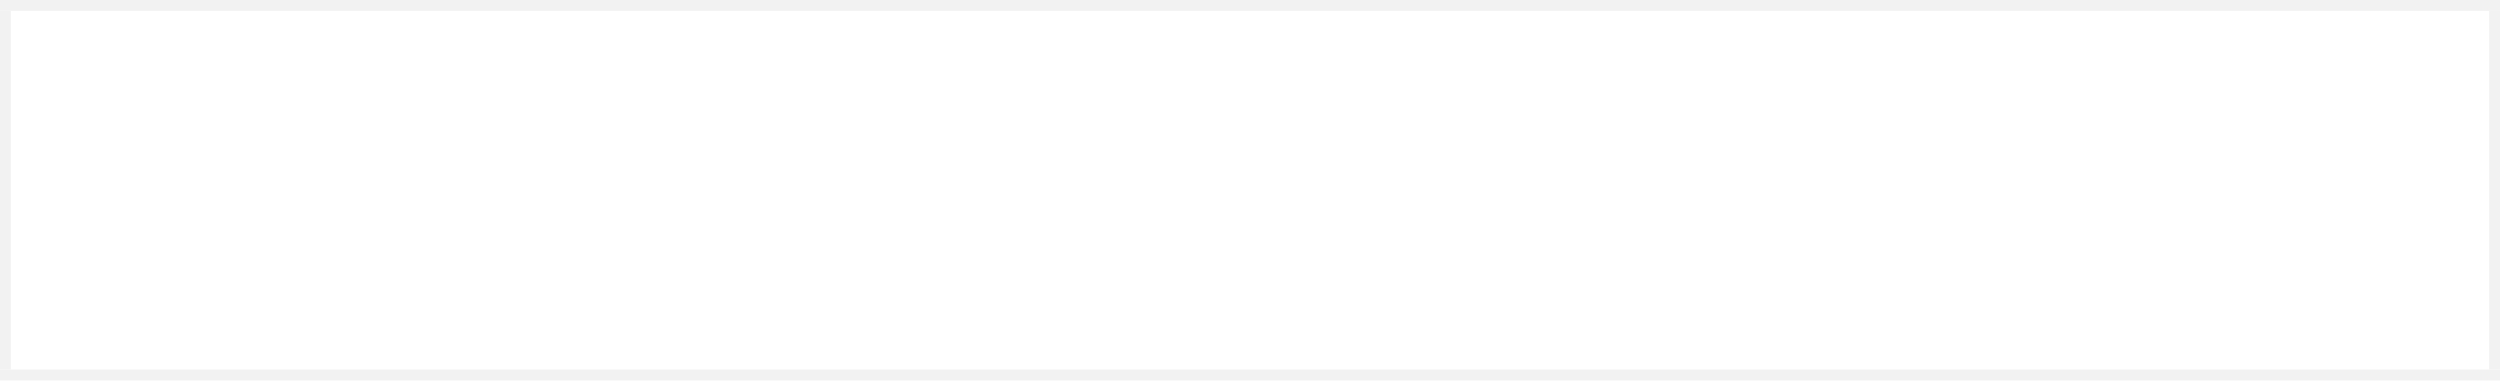
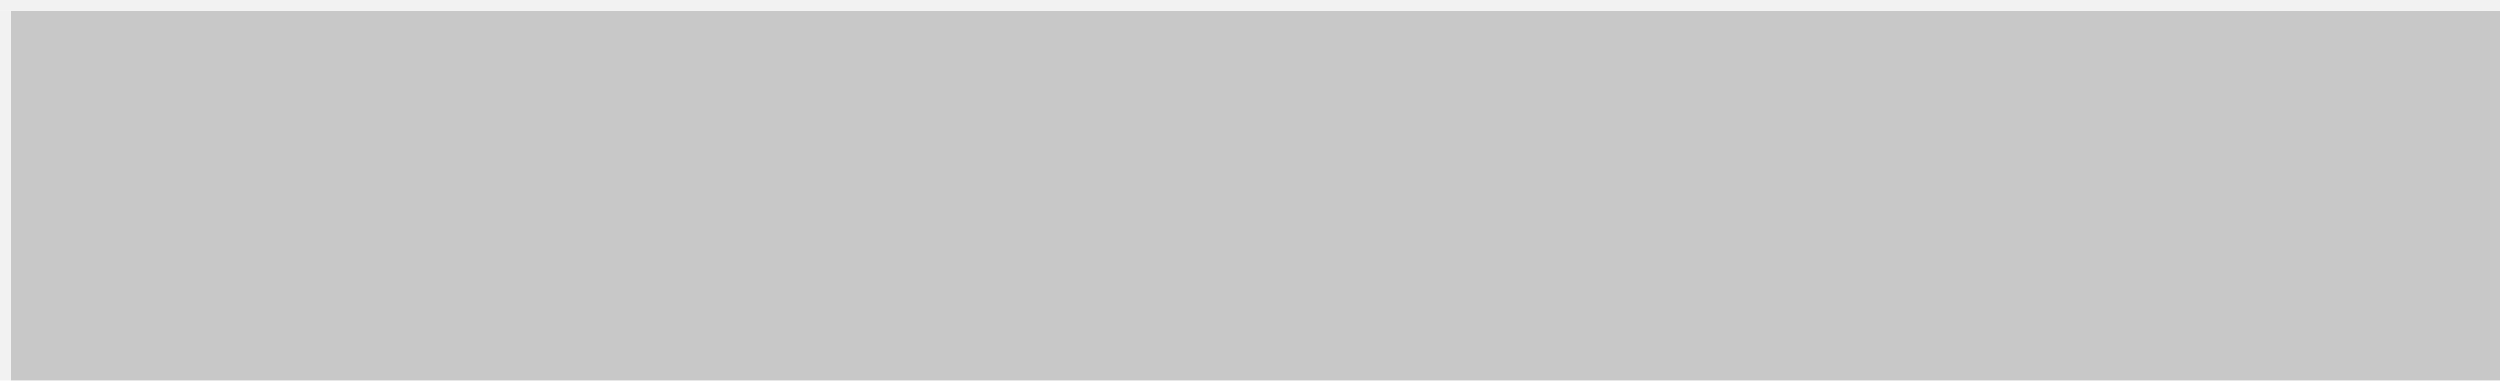
- <svg xmlns="http://www.w3.org/2000/svg" version="1.1" width="230px" height="35px" viewBox="1150 35 230 35">
-   <path d="M 1 1  L 229 1  L 229 34  L 1 34  L 1 1  Z " fill-rule="nonzero" fill="rgba(255, 255, 255, 1)" stroke="none" transform="matrix(1 0 0 1 1150 35 )" class="fill" />
-   <path d="M 0.5 1  L 0.5 34  " stroke-width="1" stroke-dasharray="0" stroke="rgba(242, 242, 242, 1)" fill="none" transform="matrix(1 0 0 1 1150 35 )" class="stroke" />
-   <path d="M 0 0.5  L 230 0.5  " stroke-width="1" stroke-dasharray="0" stroke="rgba(242, 242, 242, 1)" fill="none" transform="matrix(1 0 0 1 1150 35 )" class="stroke" />
-   <path d="M 229.5 1  L 229.5 34  " stroke-width="1" stroke-dasharray="0" stroke="rgba(242, 242, 242, 1)" fill="none" transform="matrix(1 0 0 1 1150 35 )" class="stroke" />
-   <path d="M 0 34.5  L 230 34.5  " stroke-width="1" stroke-dasharray="0" stroke="rgba(242, 242, 242, 1)" fill="none" transform="matrix(1 0 0 1 1150 35 )" class="stroke" />
+ <svg xmlns="http://www.w3.org/2000/svg" version="1.1" width="230px" height="35px" viewBox="0 0 230 35">
+   <path d="M 1 1  L 230 1  L 230 35  L 1 35  L 1 1  Z " fill-rule="nonzero" fill="rgba(170, 170, 170, 0.651)" stroke="none" class="fill" />
+   <path d="M 0.5 1  L 0.5 35  " stroke-width="1" stroke-dasharray="0" stroke="rgba(242, 242, 242, 1)" fill="none" class="stroke" />
+   <path d="M 0 0.5  L 230 0.5  " stroke-width="1" stroke-dasharray="0" stroke="rgba(242, 242, 242, 1)" fill="none" class="stroke" />
</svg>
